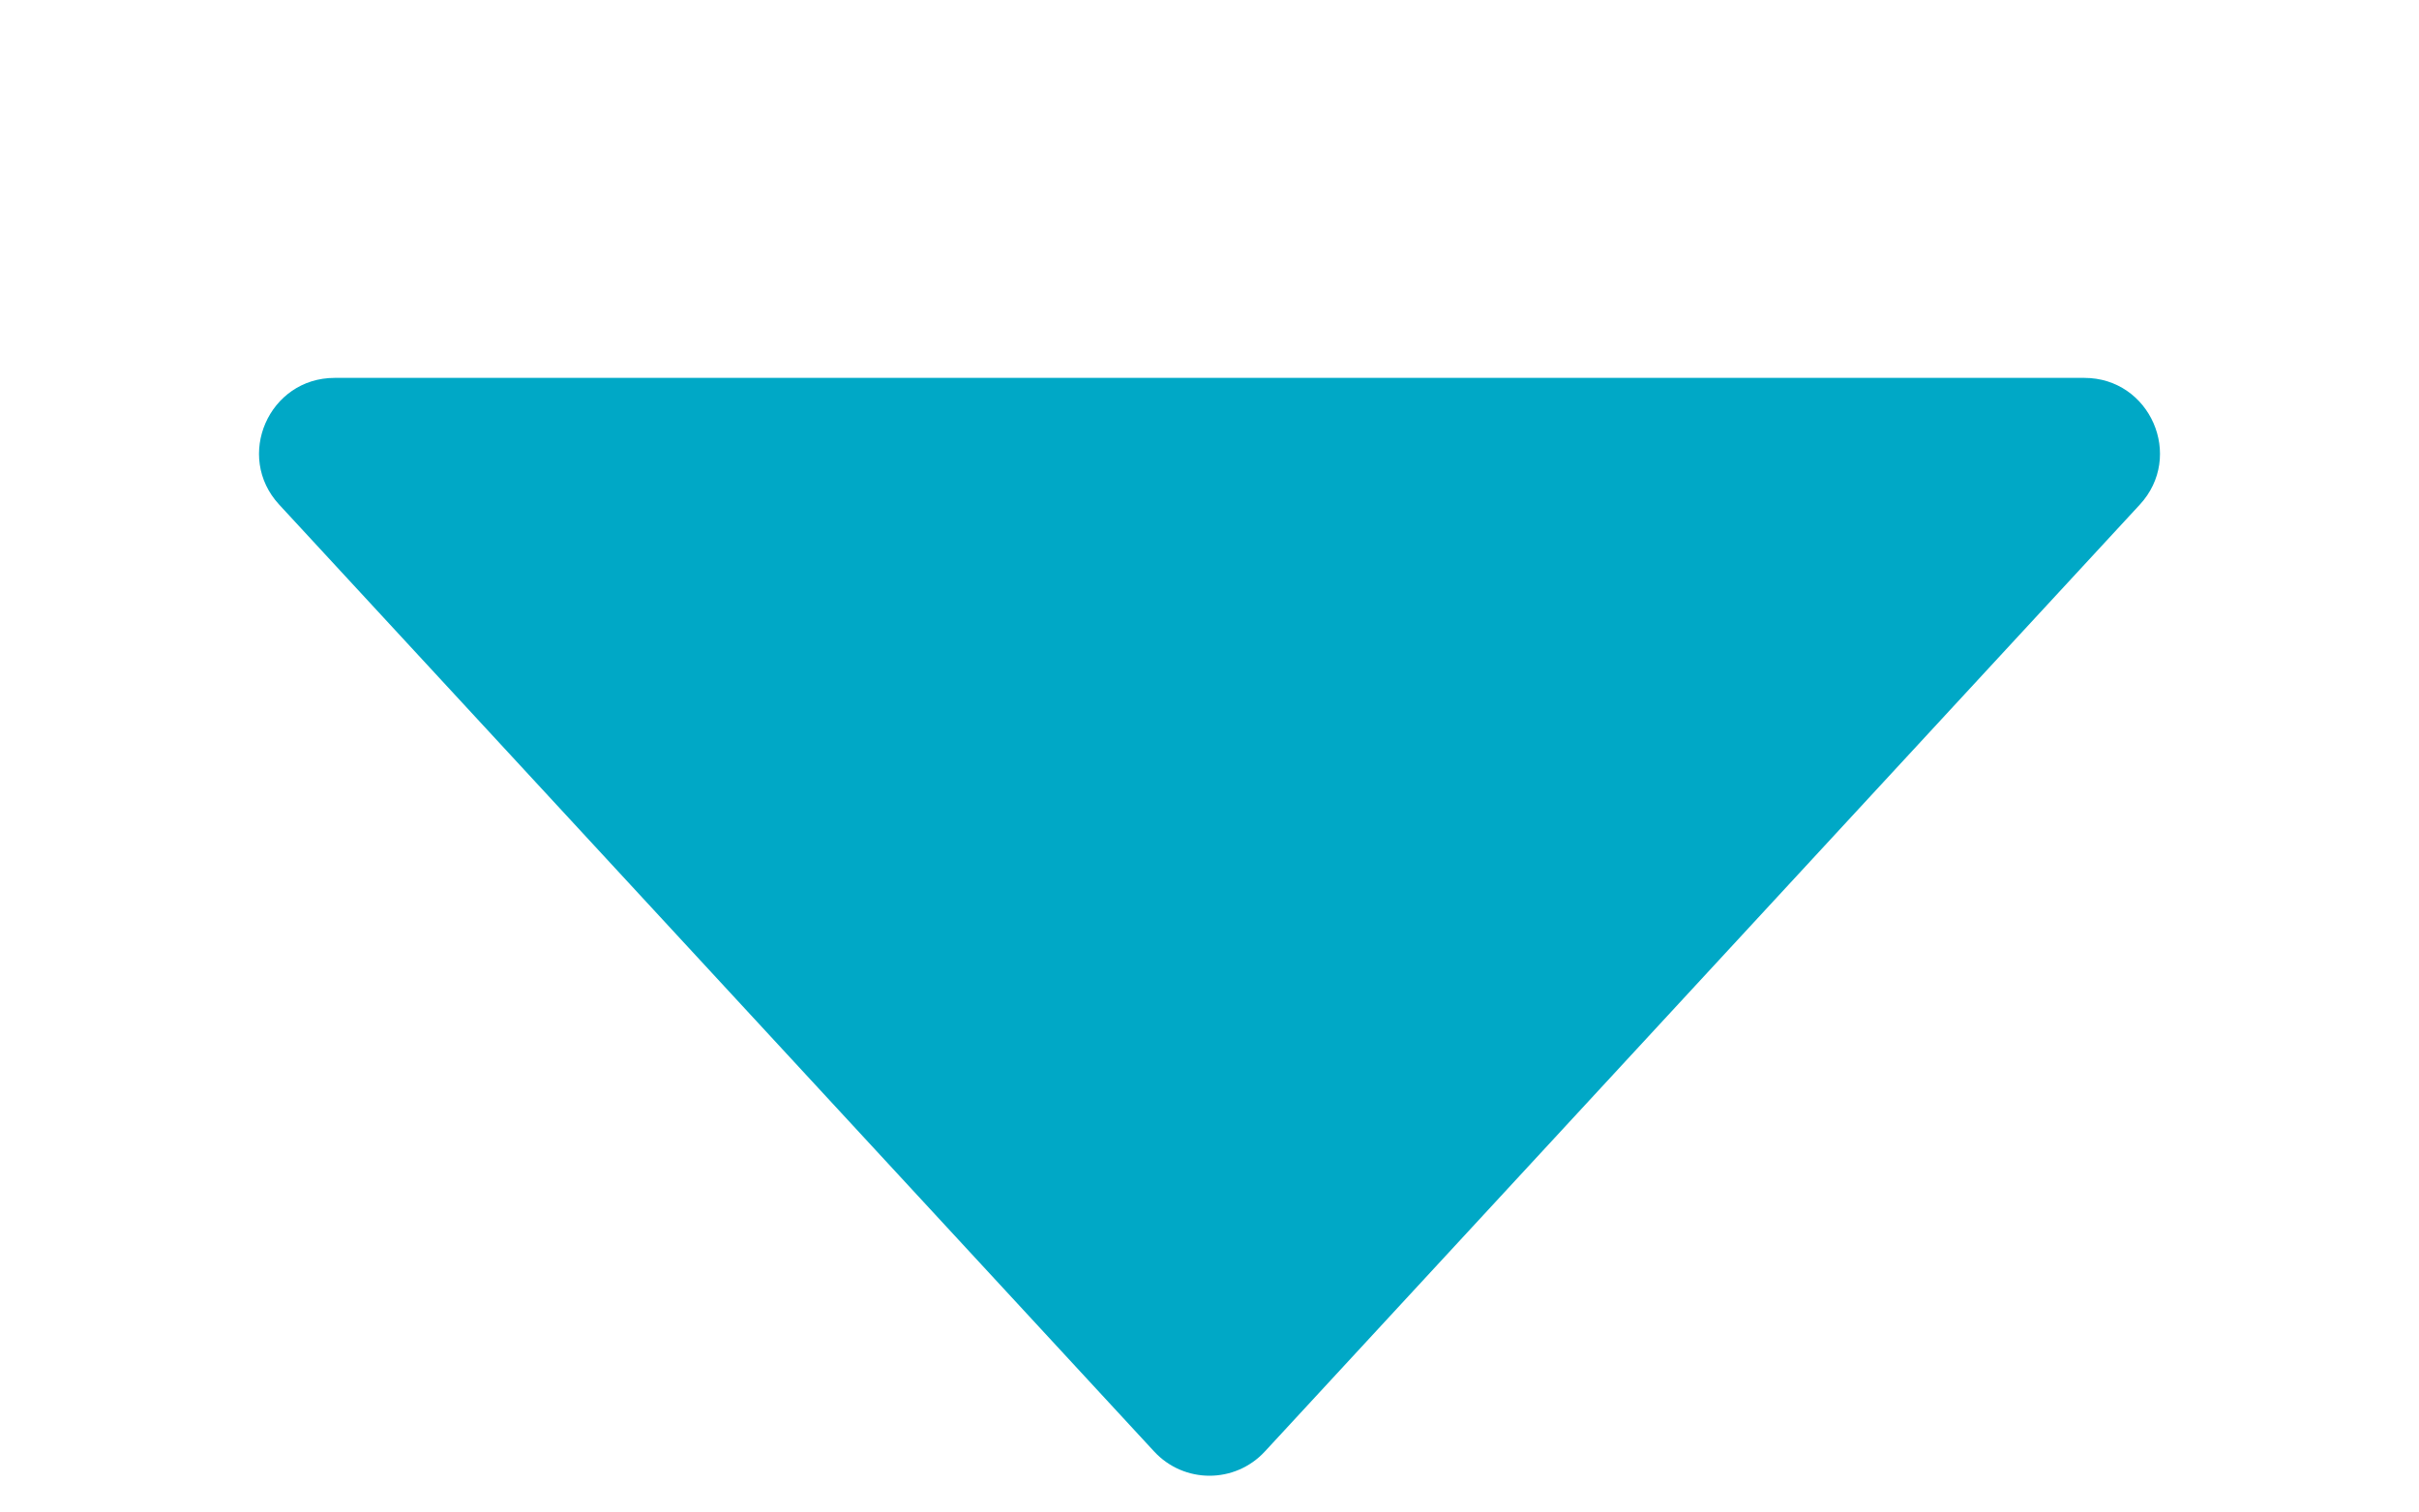
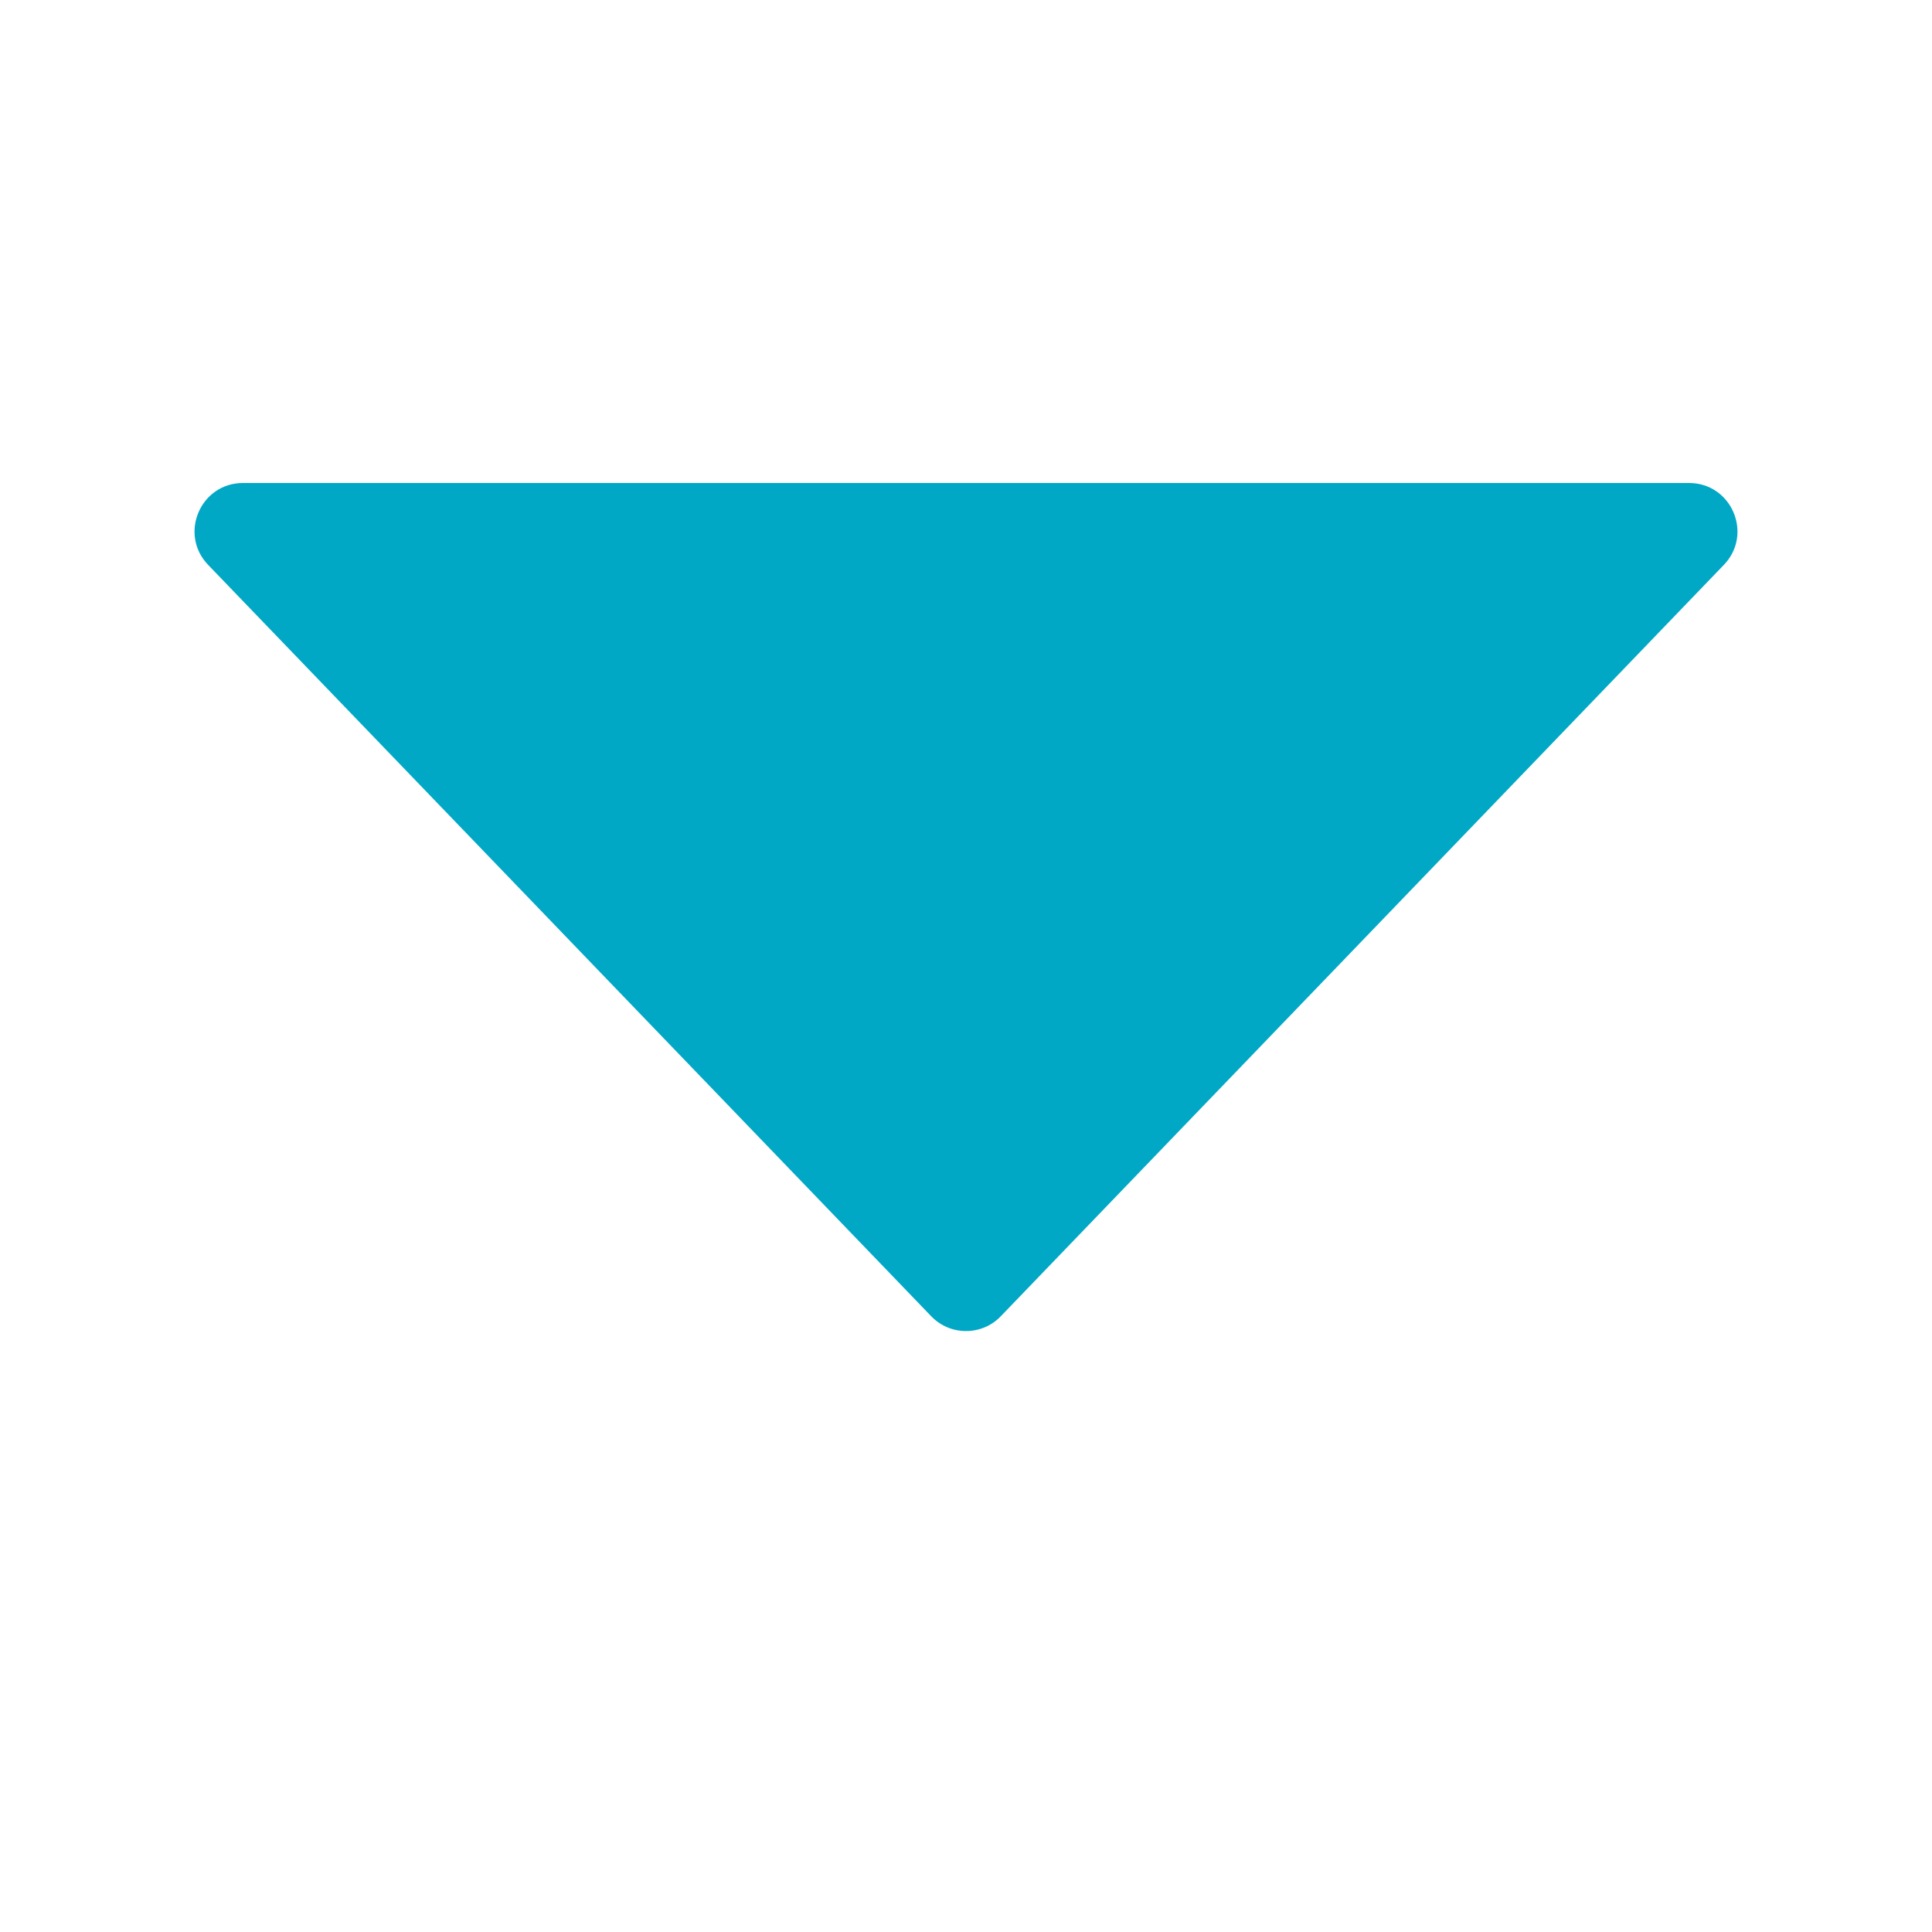
- <svg xmlns="http://www.w3.org/2000/svg" width="16" height="10" viewBox="0 0 16 10" fill="#00a8c6">
-   <g clip-path="url(#clip0)">
-     <path d="M8.367 9.602C8.169 9.817 7.831 9.817 7.633 9.602L1.847 3.339C1.551 3.019 1.778 2.5 2.214 2.5L13.786 2.5C14.222 2.5 14.449 3.019 14.153 3.339L8.367 9.602Z" />
-   </g>
-   <defs>
-     <clipPath id="clip0">
-       <rect width="16" height="10" />
-     </clipPath>
-   </defs>
+ <svg xmlns="http://www.w3.org/2000/svg" width="20" height="20" viewBox="0 0 20 20" fill="none">
+   <path d="M10.36 13.626C10.164 13.83 9.836 13.83 9.64 13.626L2.154 5.847C1.849 5.529 2.074 5 2.515 5L17.485 5C17.926 5 18.151 5.529 17.846 5.847L10.36 13.626Z" fill="#00A8C6" />
</svg>
